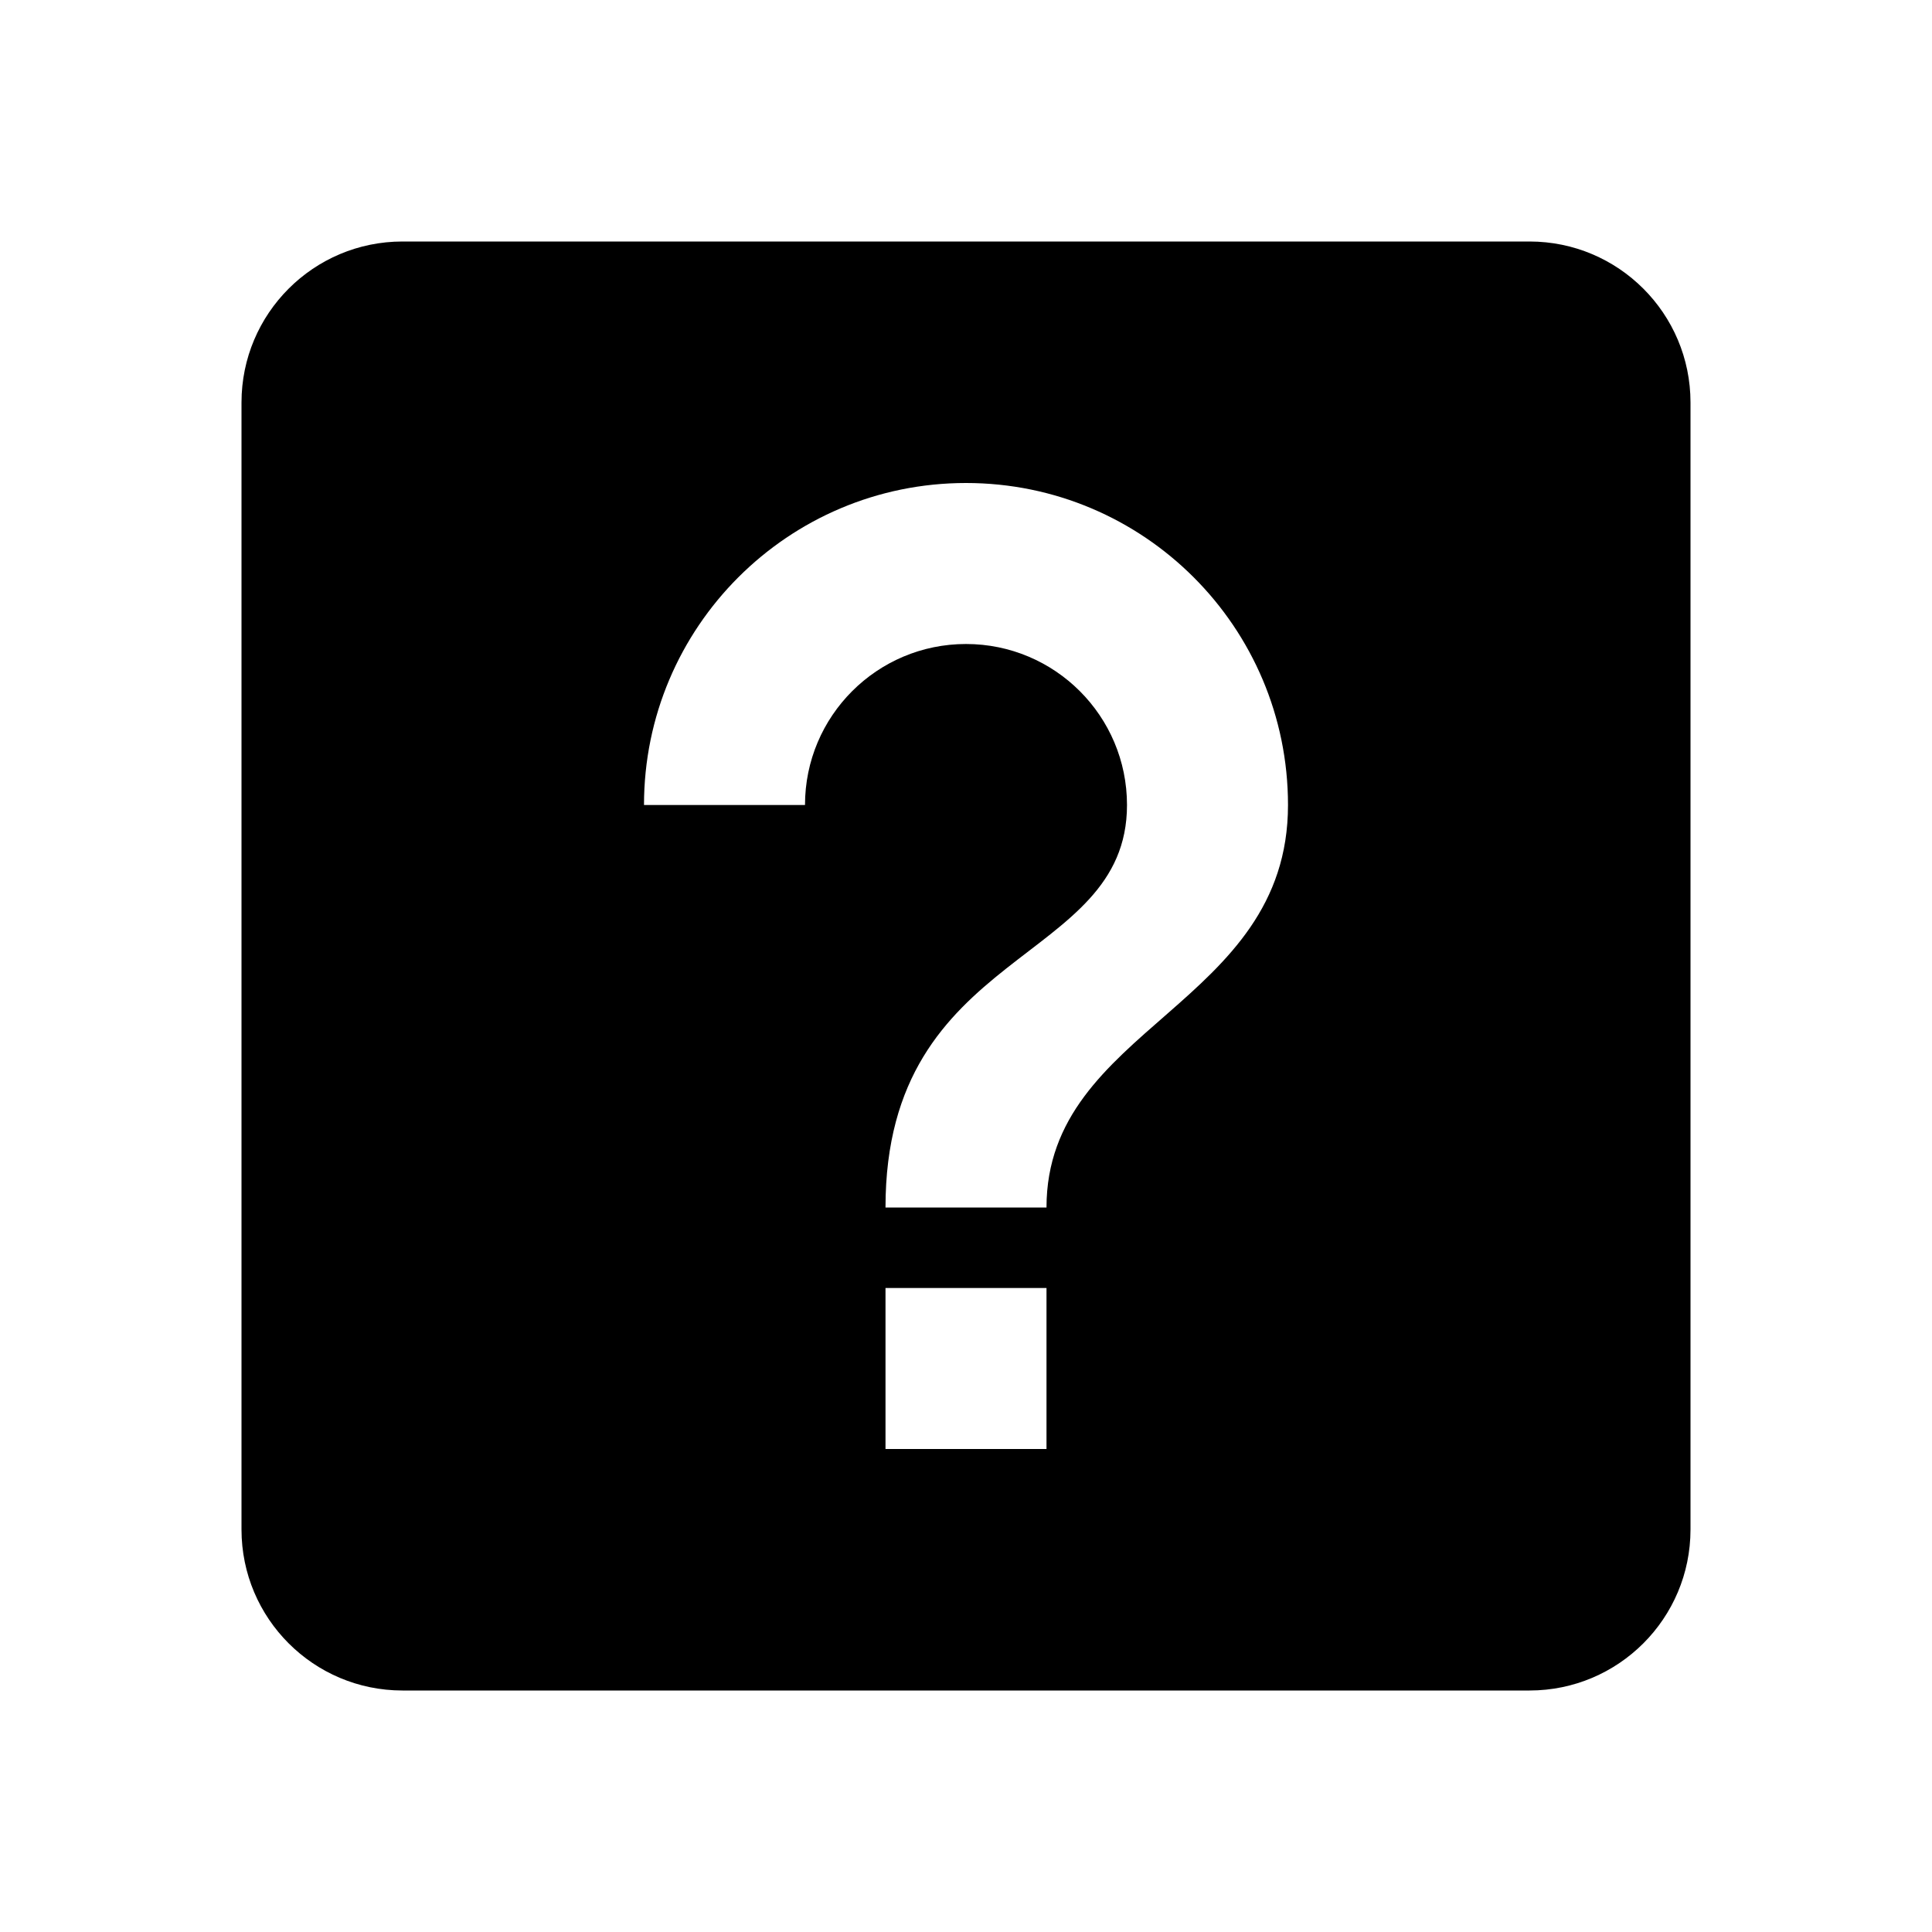
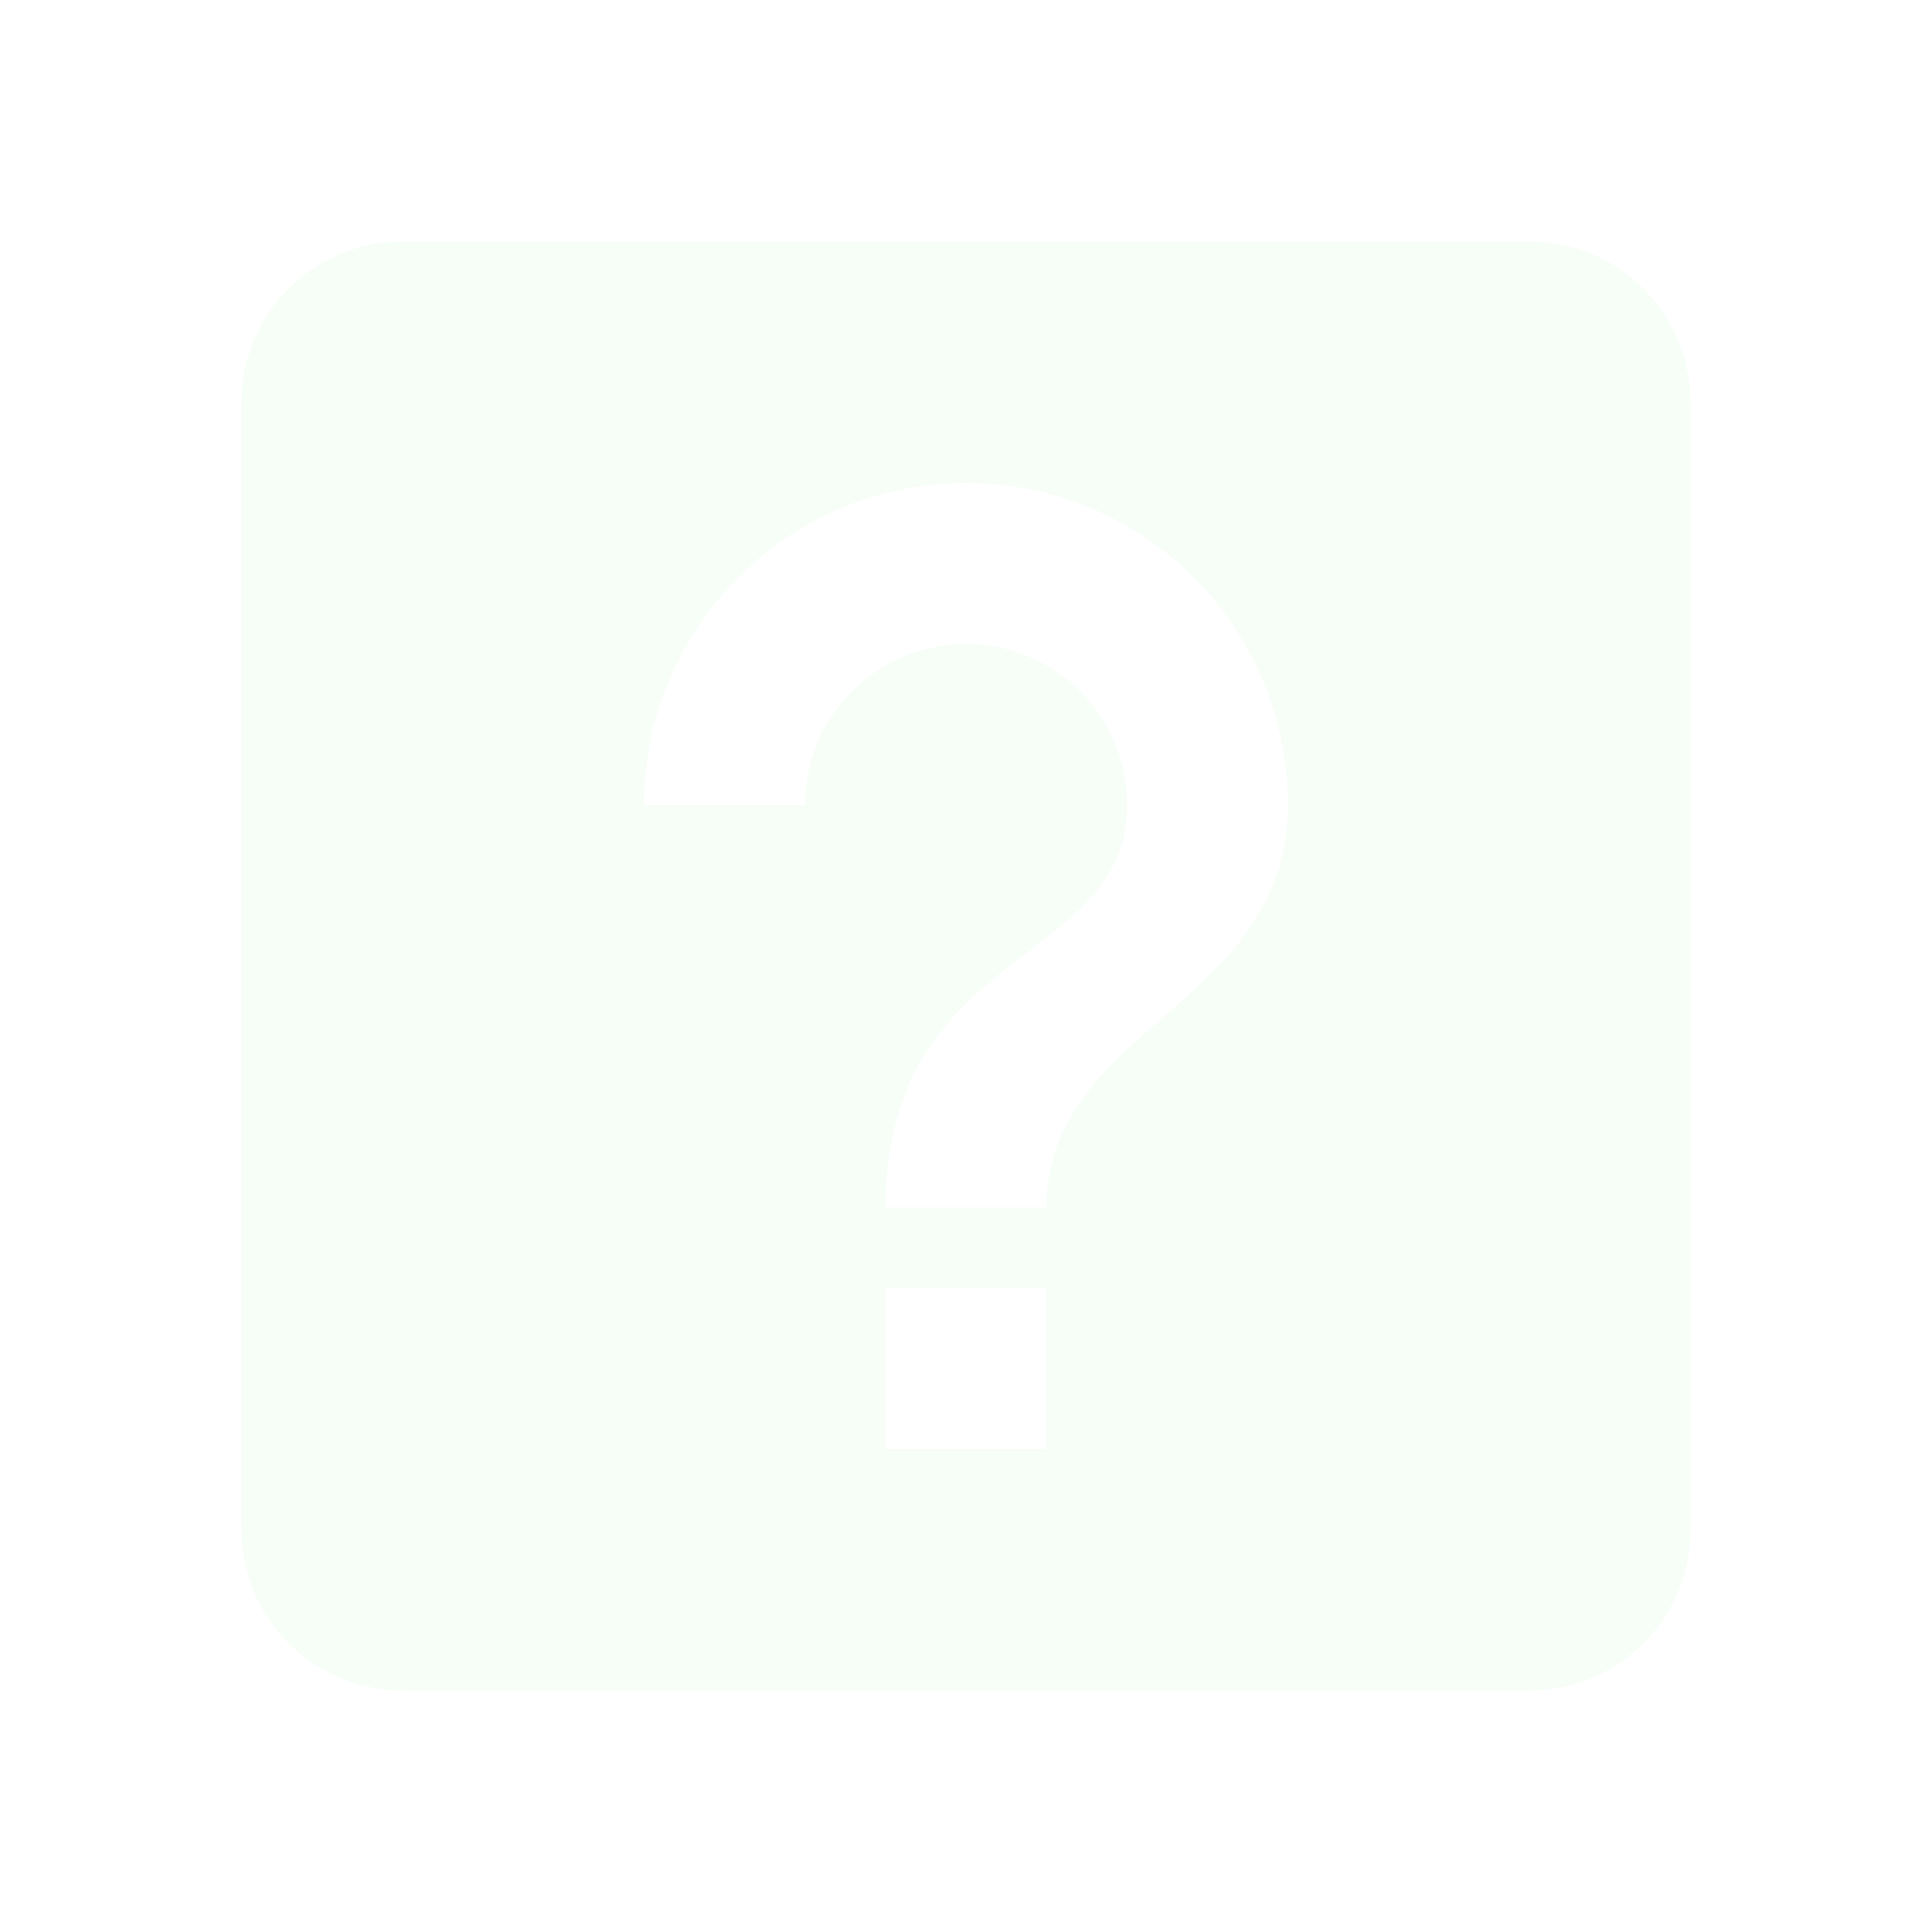
<svg xmlns="http://www.w3.org/2000/svg" viewBox="0 0 24 24">
-   <path d="M11,18H13V16H11V18M12,6A4,4 0 0,0 8,10H10A2,2 0 0,1 12,8A2,2 0 0,1 14,10C14,12 11,11.75 11,15H13C13,12.75 16,12.5 16,10A4,4 0 0,0 12,6M5,3H19A2,2 0 0,1 21,5V19A2,2 0 0,1 19,21H5A2,2 0 0,1 3,19V5A2,2 0 0,1 5,3Z" />
+   <path fill="#F6FEF7" d="M11,18H13V16H11V18M12,6A4,4 0 0,0 8,10H10A2,2 0 0,1 12,8A2,2 0 0,1 14,10C14,12 11,11.75 11,15H13C13,12.75 16,12.5 16,10A4,4 0 0,0 12,6M5,3H19A2,2 0 0,1 21,5V19A2,2 0 0,1 19,21H5A2,2 0 0,1 3,19V5A2,2 0 0,1 5,3Z" />
</svg>
